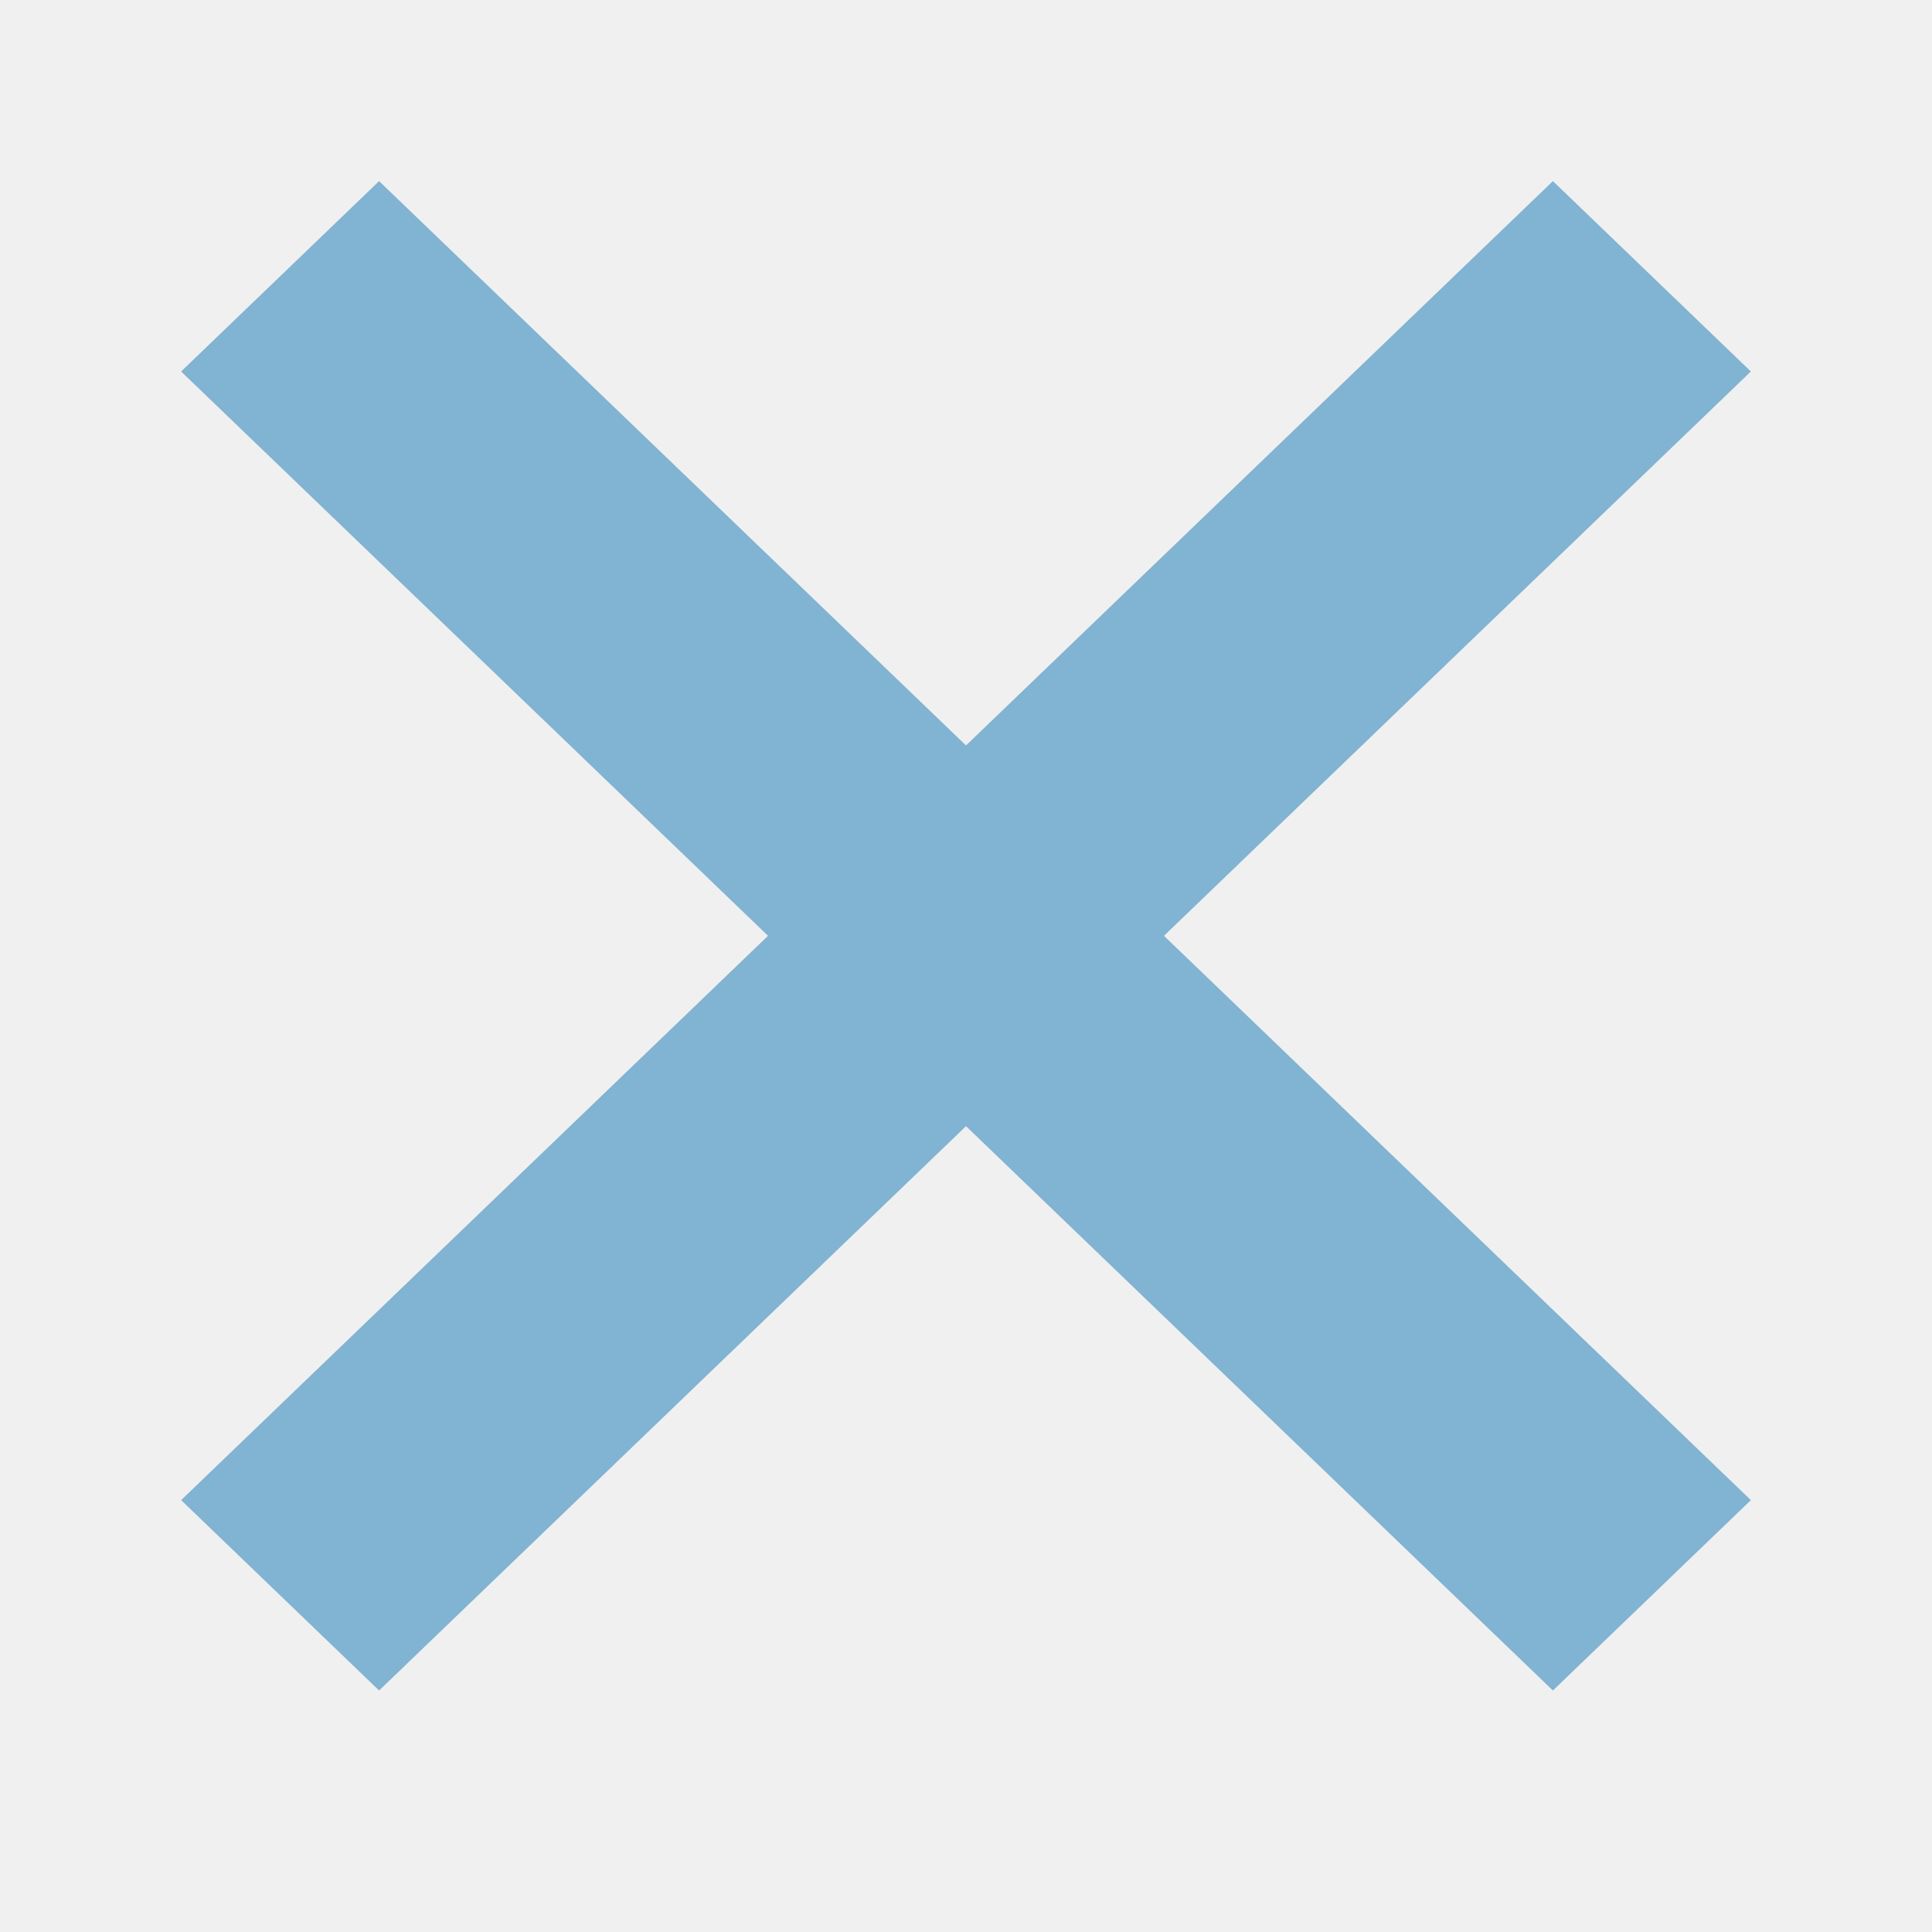
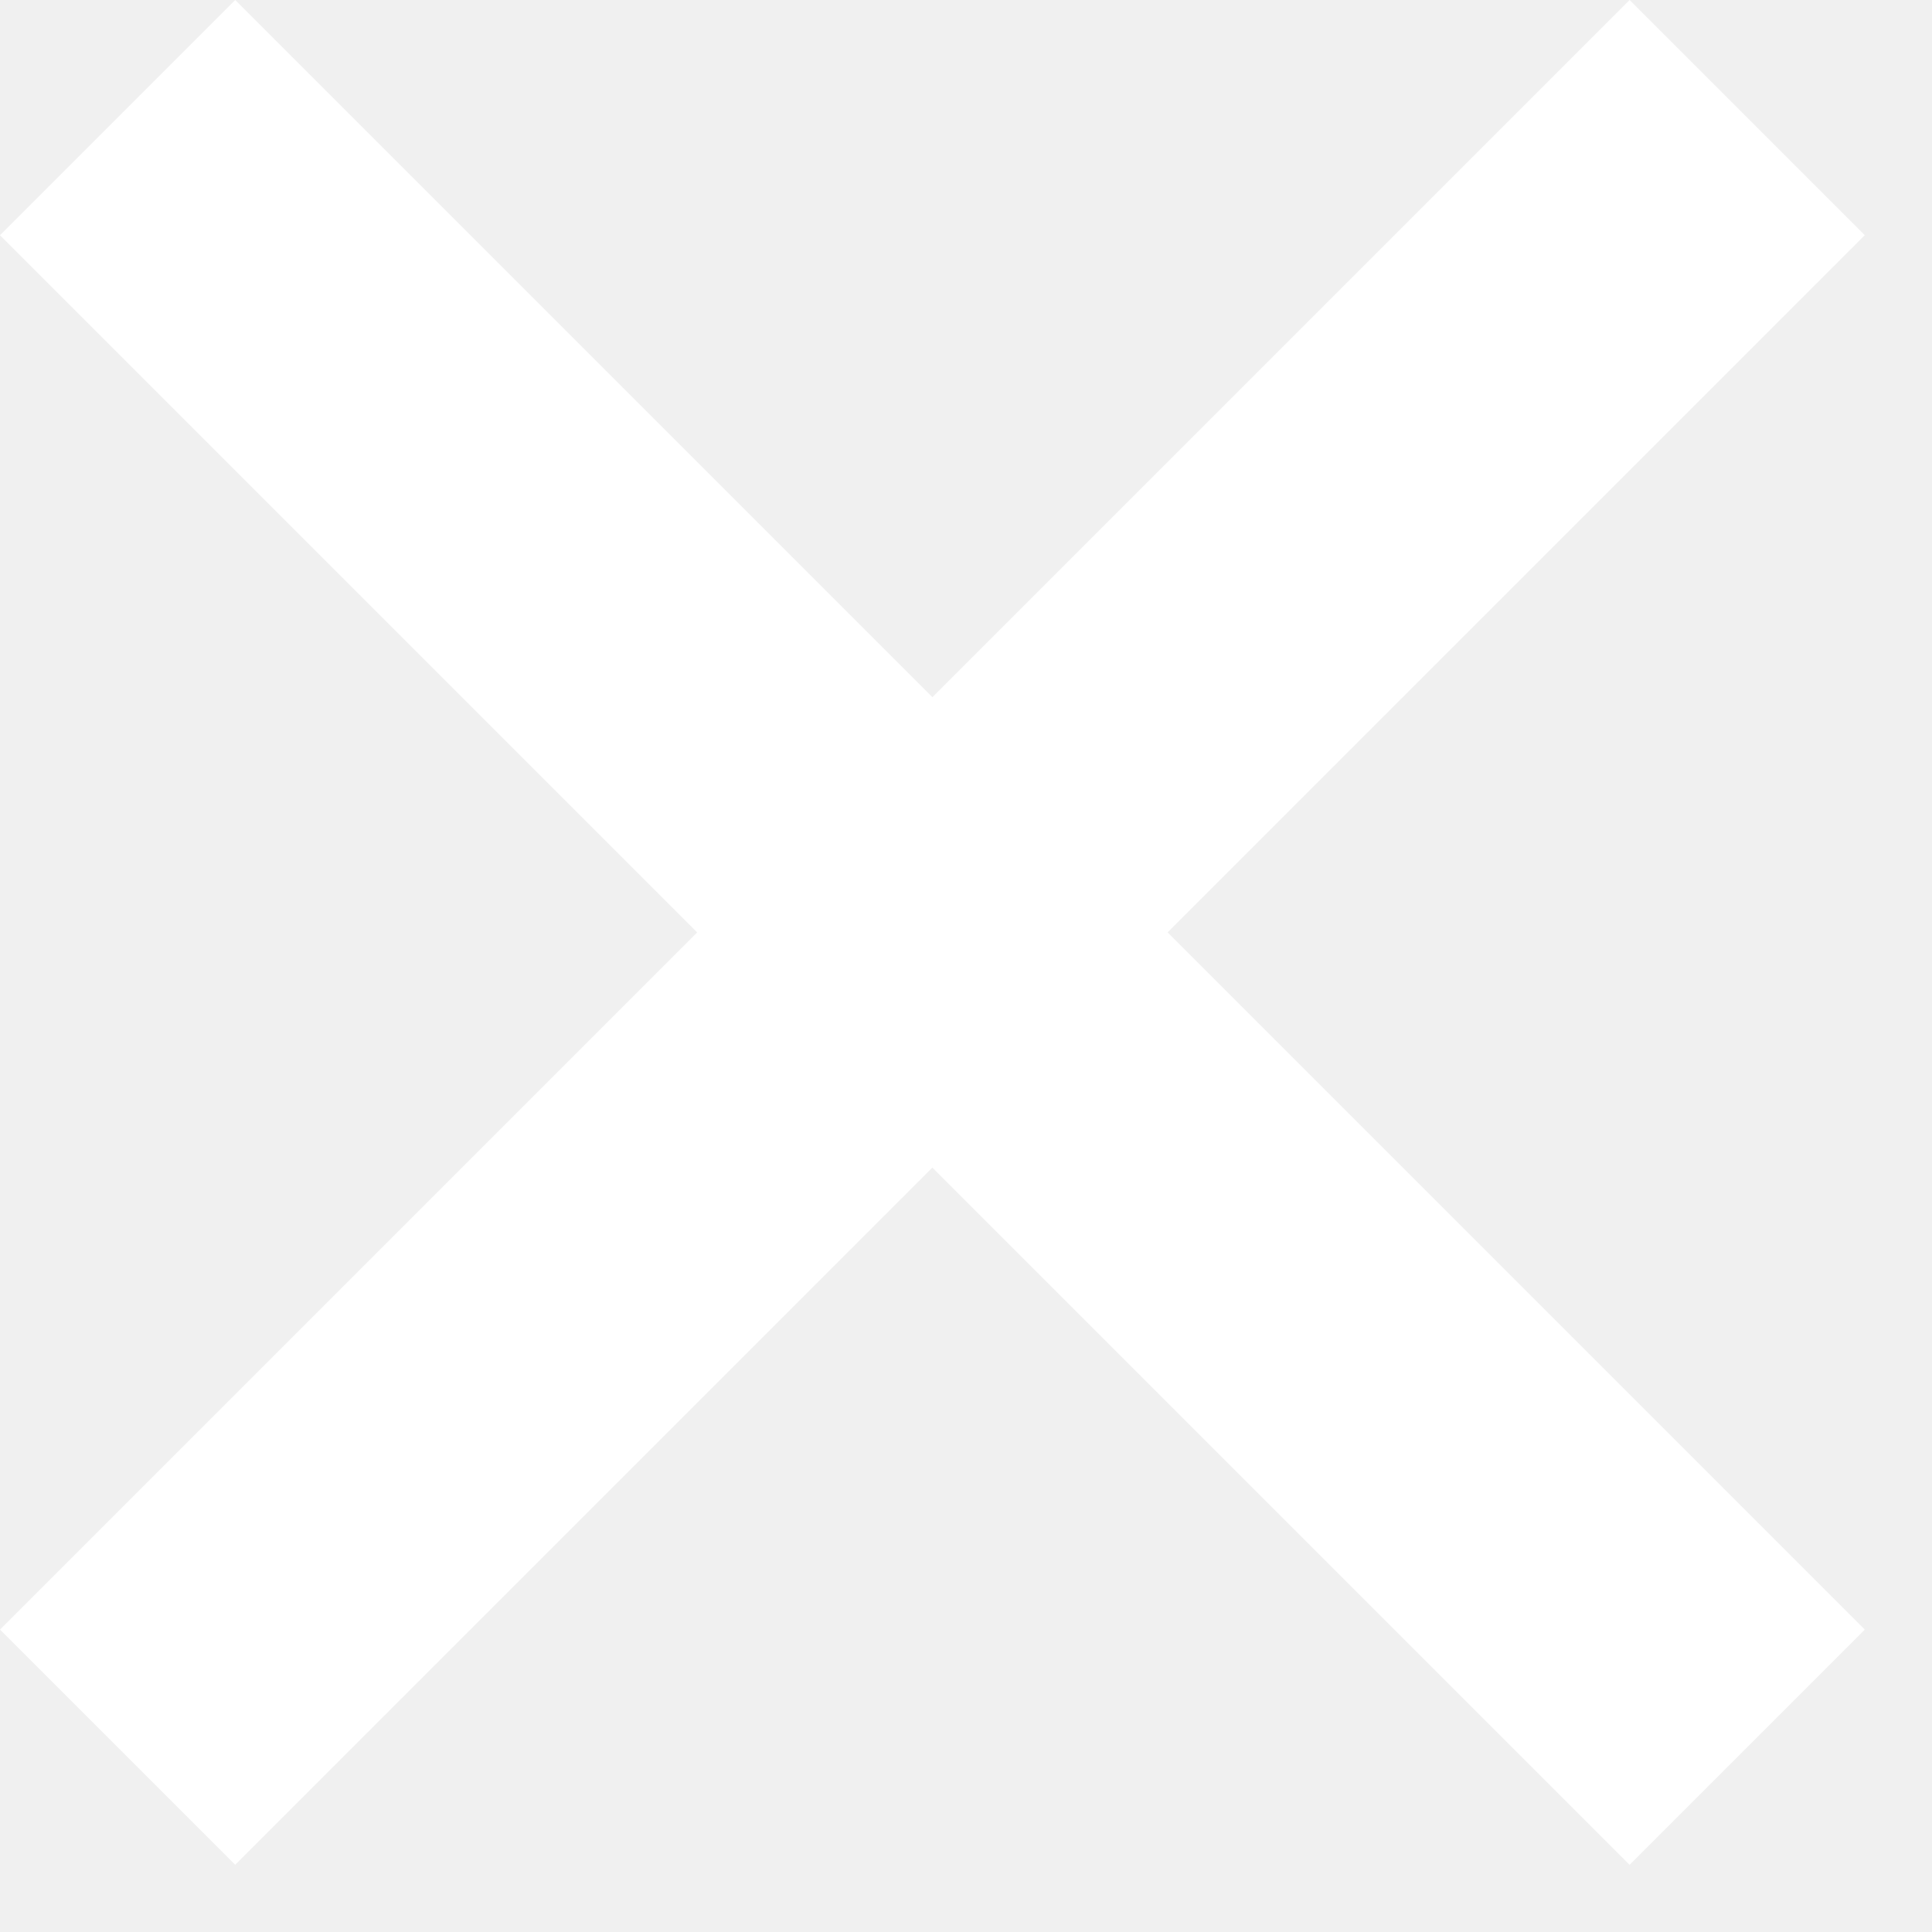
- <svg xmlns="http://www.w3.org/2000/svg" width="32" height="32" viewBox="0 0 32 32" fill="none">
-   <path d="M29 6.153L25.721 3L16 12.347L6.279 3L3 6.153L12.721 15.5L3 24.847L6.279 28L16 18.653L25.721 28L29 24.847L19.279 15.5L29 6.153Z" fill="#81B3D2" />
+ <svg xmlns="http://www.w3.org/2000/svg" width="23" height="23" viewBox="0 0 23 23">
+   <path d="M22.2 2.8L19.4 0L11.1 8.3L2.8 0L0 2.8L8.3 11.1L0 19.4L2.8 22.2L11.1 13.9L19.4 22.2L22.2 19.4L13.9 11.1L22.2 2.8Z" fill="#ffffff" />
</svg>
